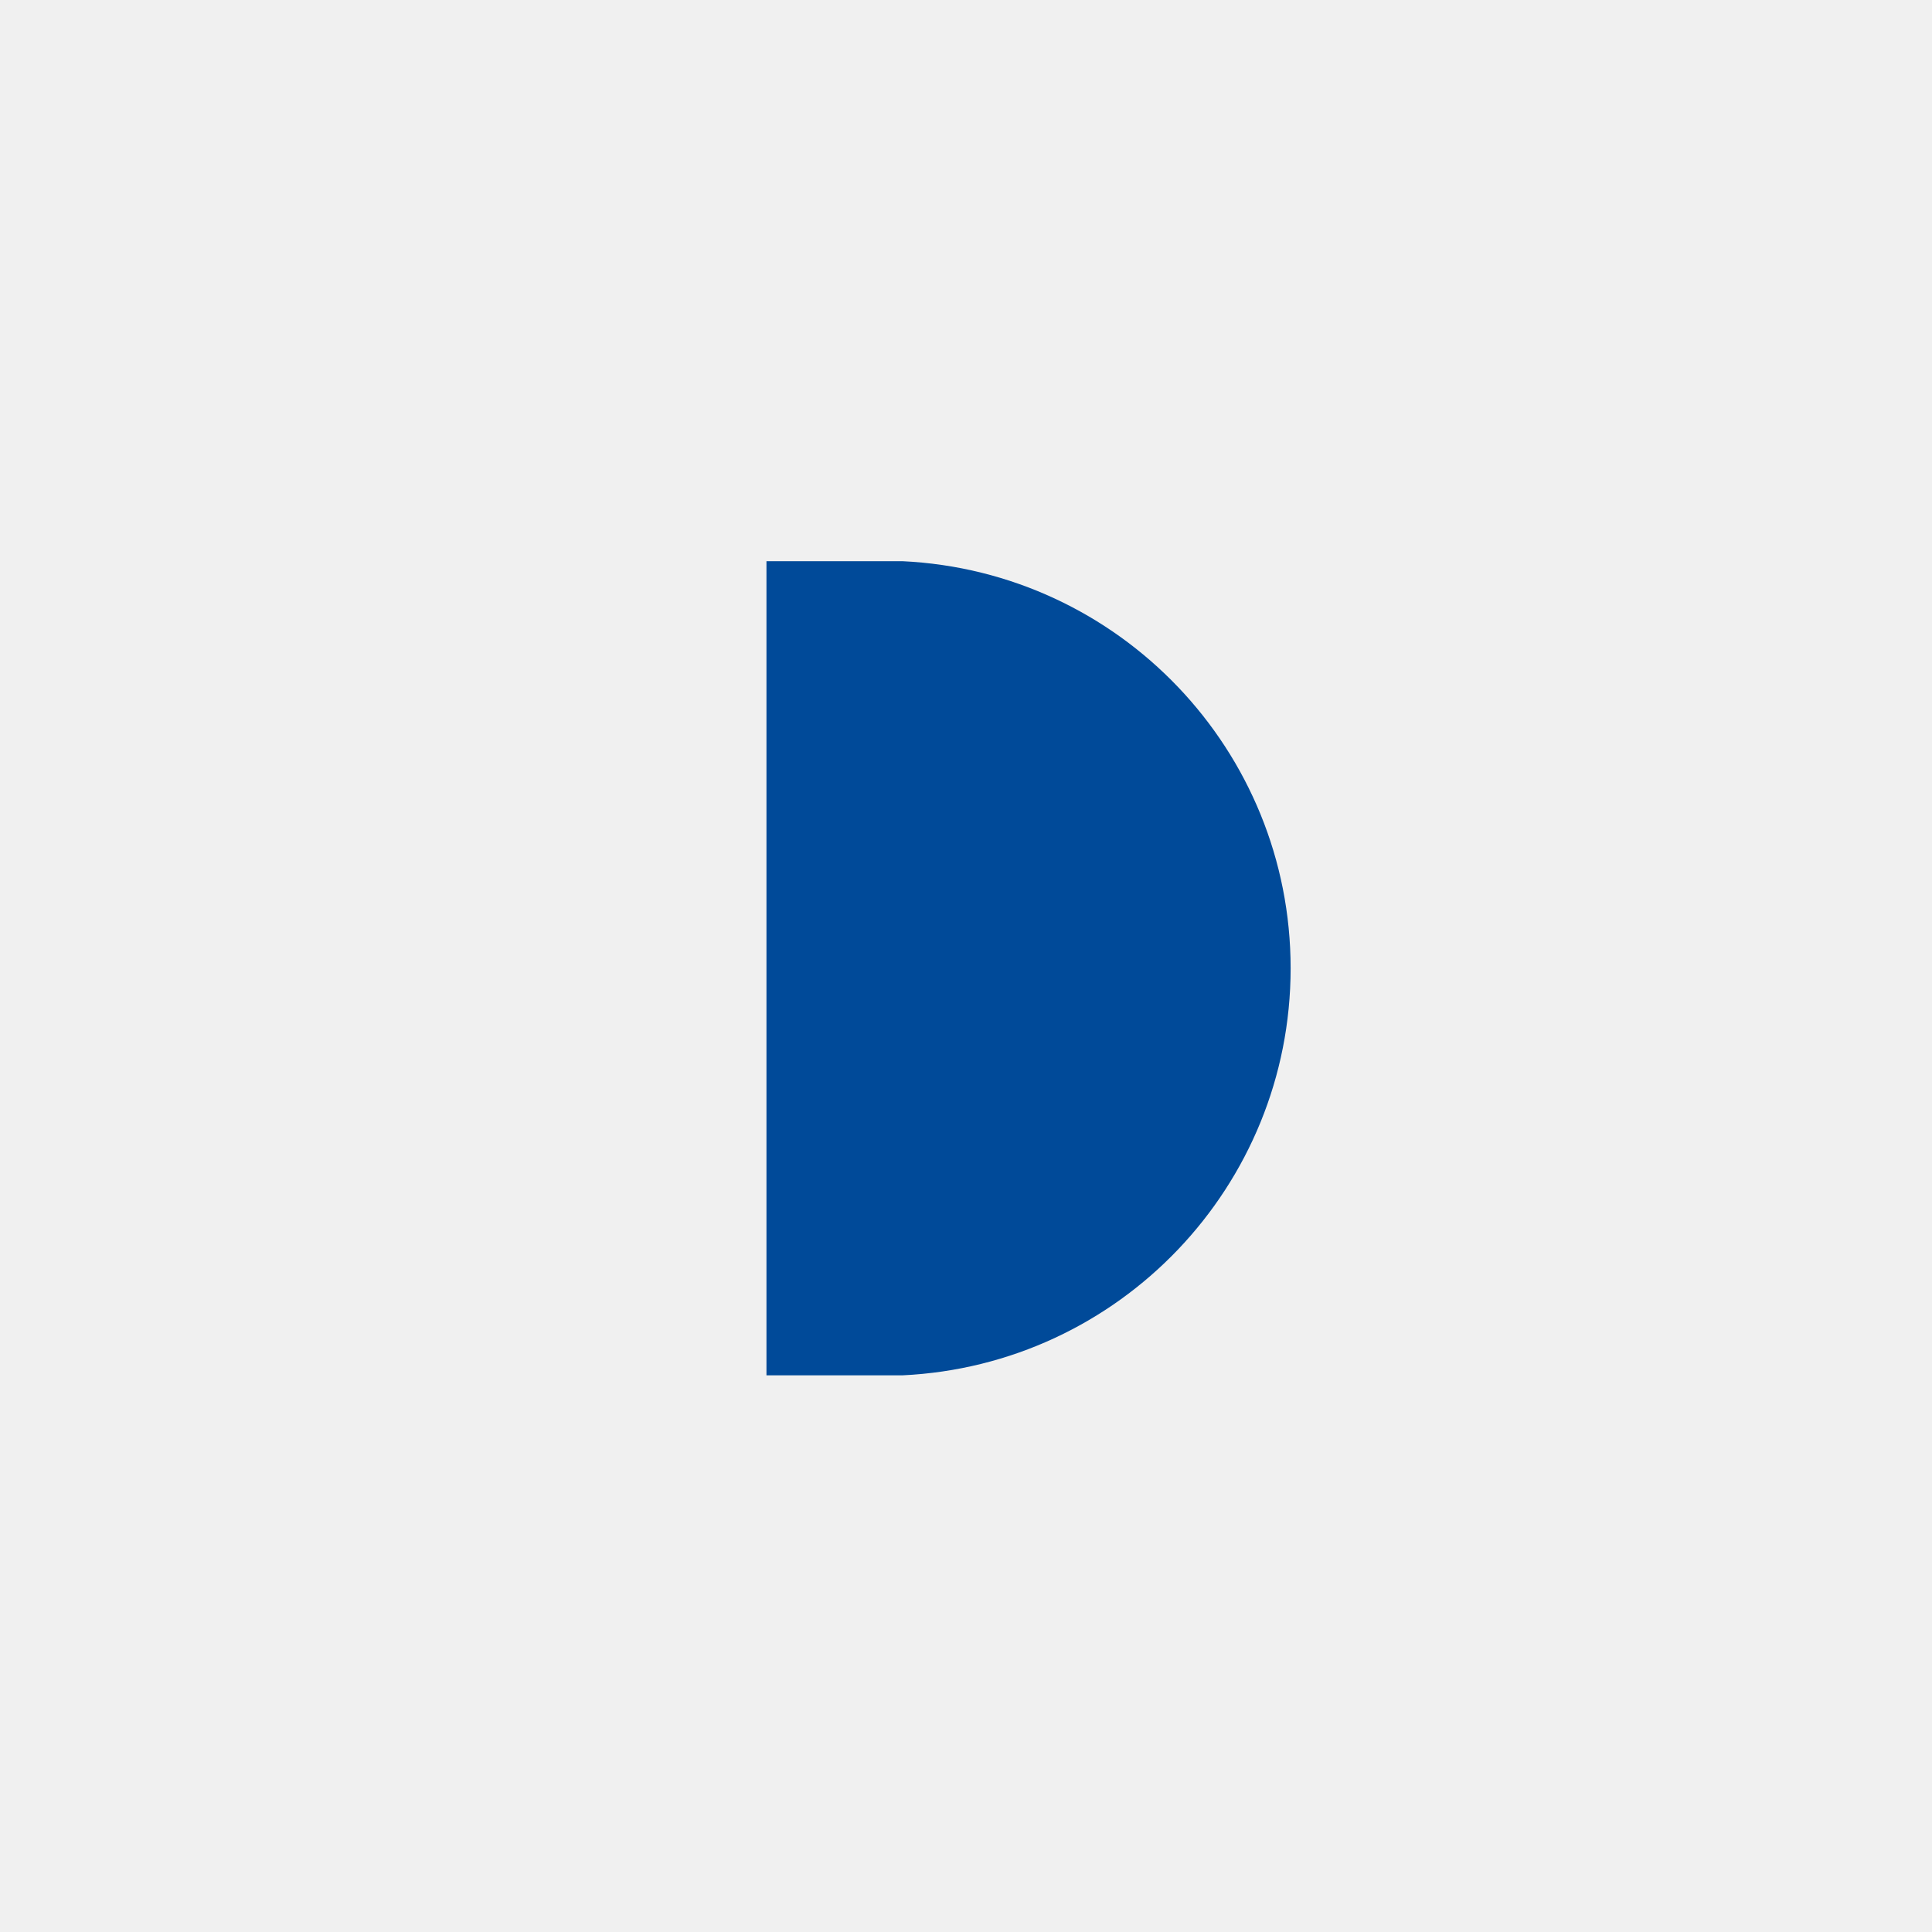
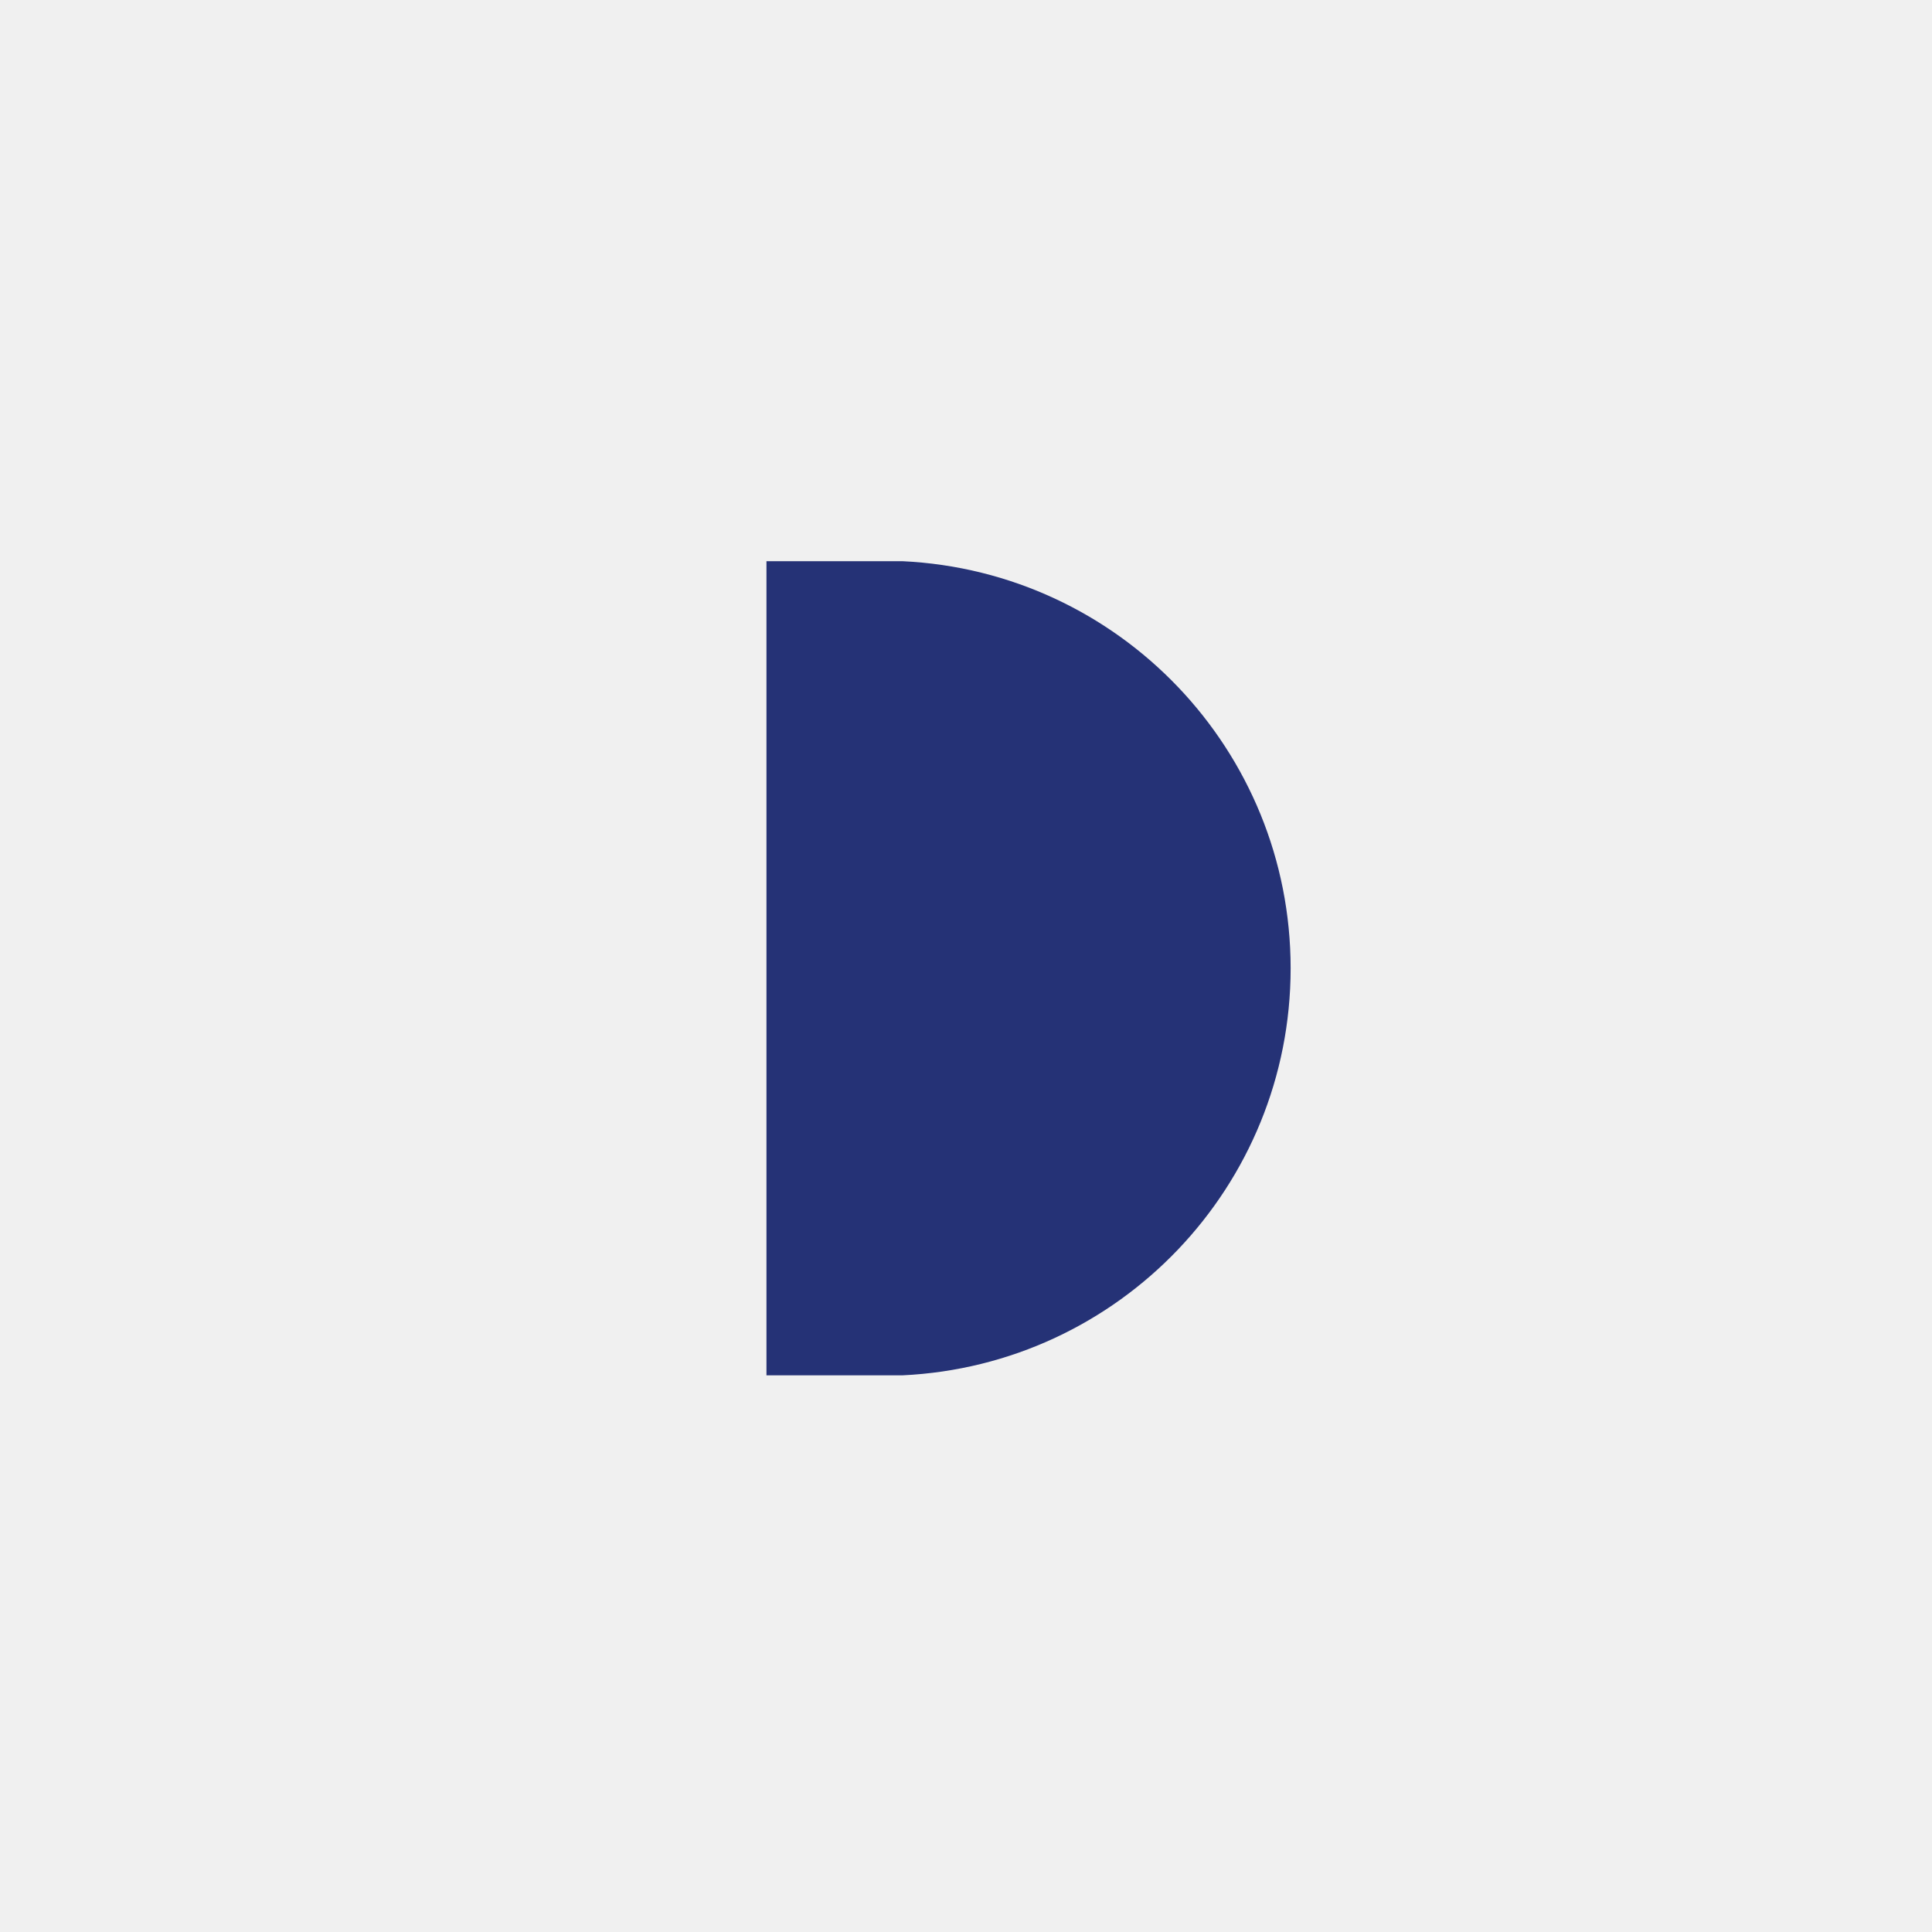
<svg xmlns="http://www.w3.org/2000/svg" viewBox="0 0 128 128">
  <defs>
-     <style>.cls-1{fill:#fff;opacity:0;}.cls-2{fill:#004a99;}</style>
+     <style>.cls-1{fill:#fff;opacity:0;}.cls-2{fill:#253276;}</style>
  </defs>
  <g id="pin_kreis" data-name="pin &amp; kreis">
    <circle class="cls-1" cx="64" cy="64" r="64" />
  </g>
  <g id="icon">
    <path id="halbkreis" class="cls-2" d="M59.78,37.18a27,27,0,0,1,0,53.94h-9V37.18Z" />
  </g>
</svg>
